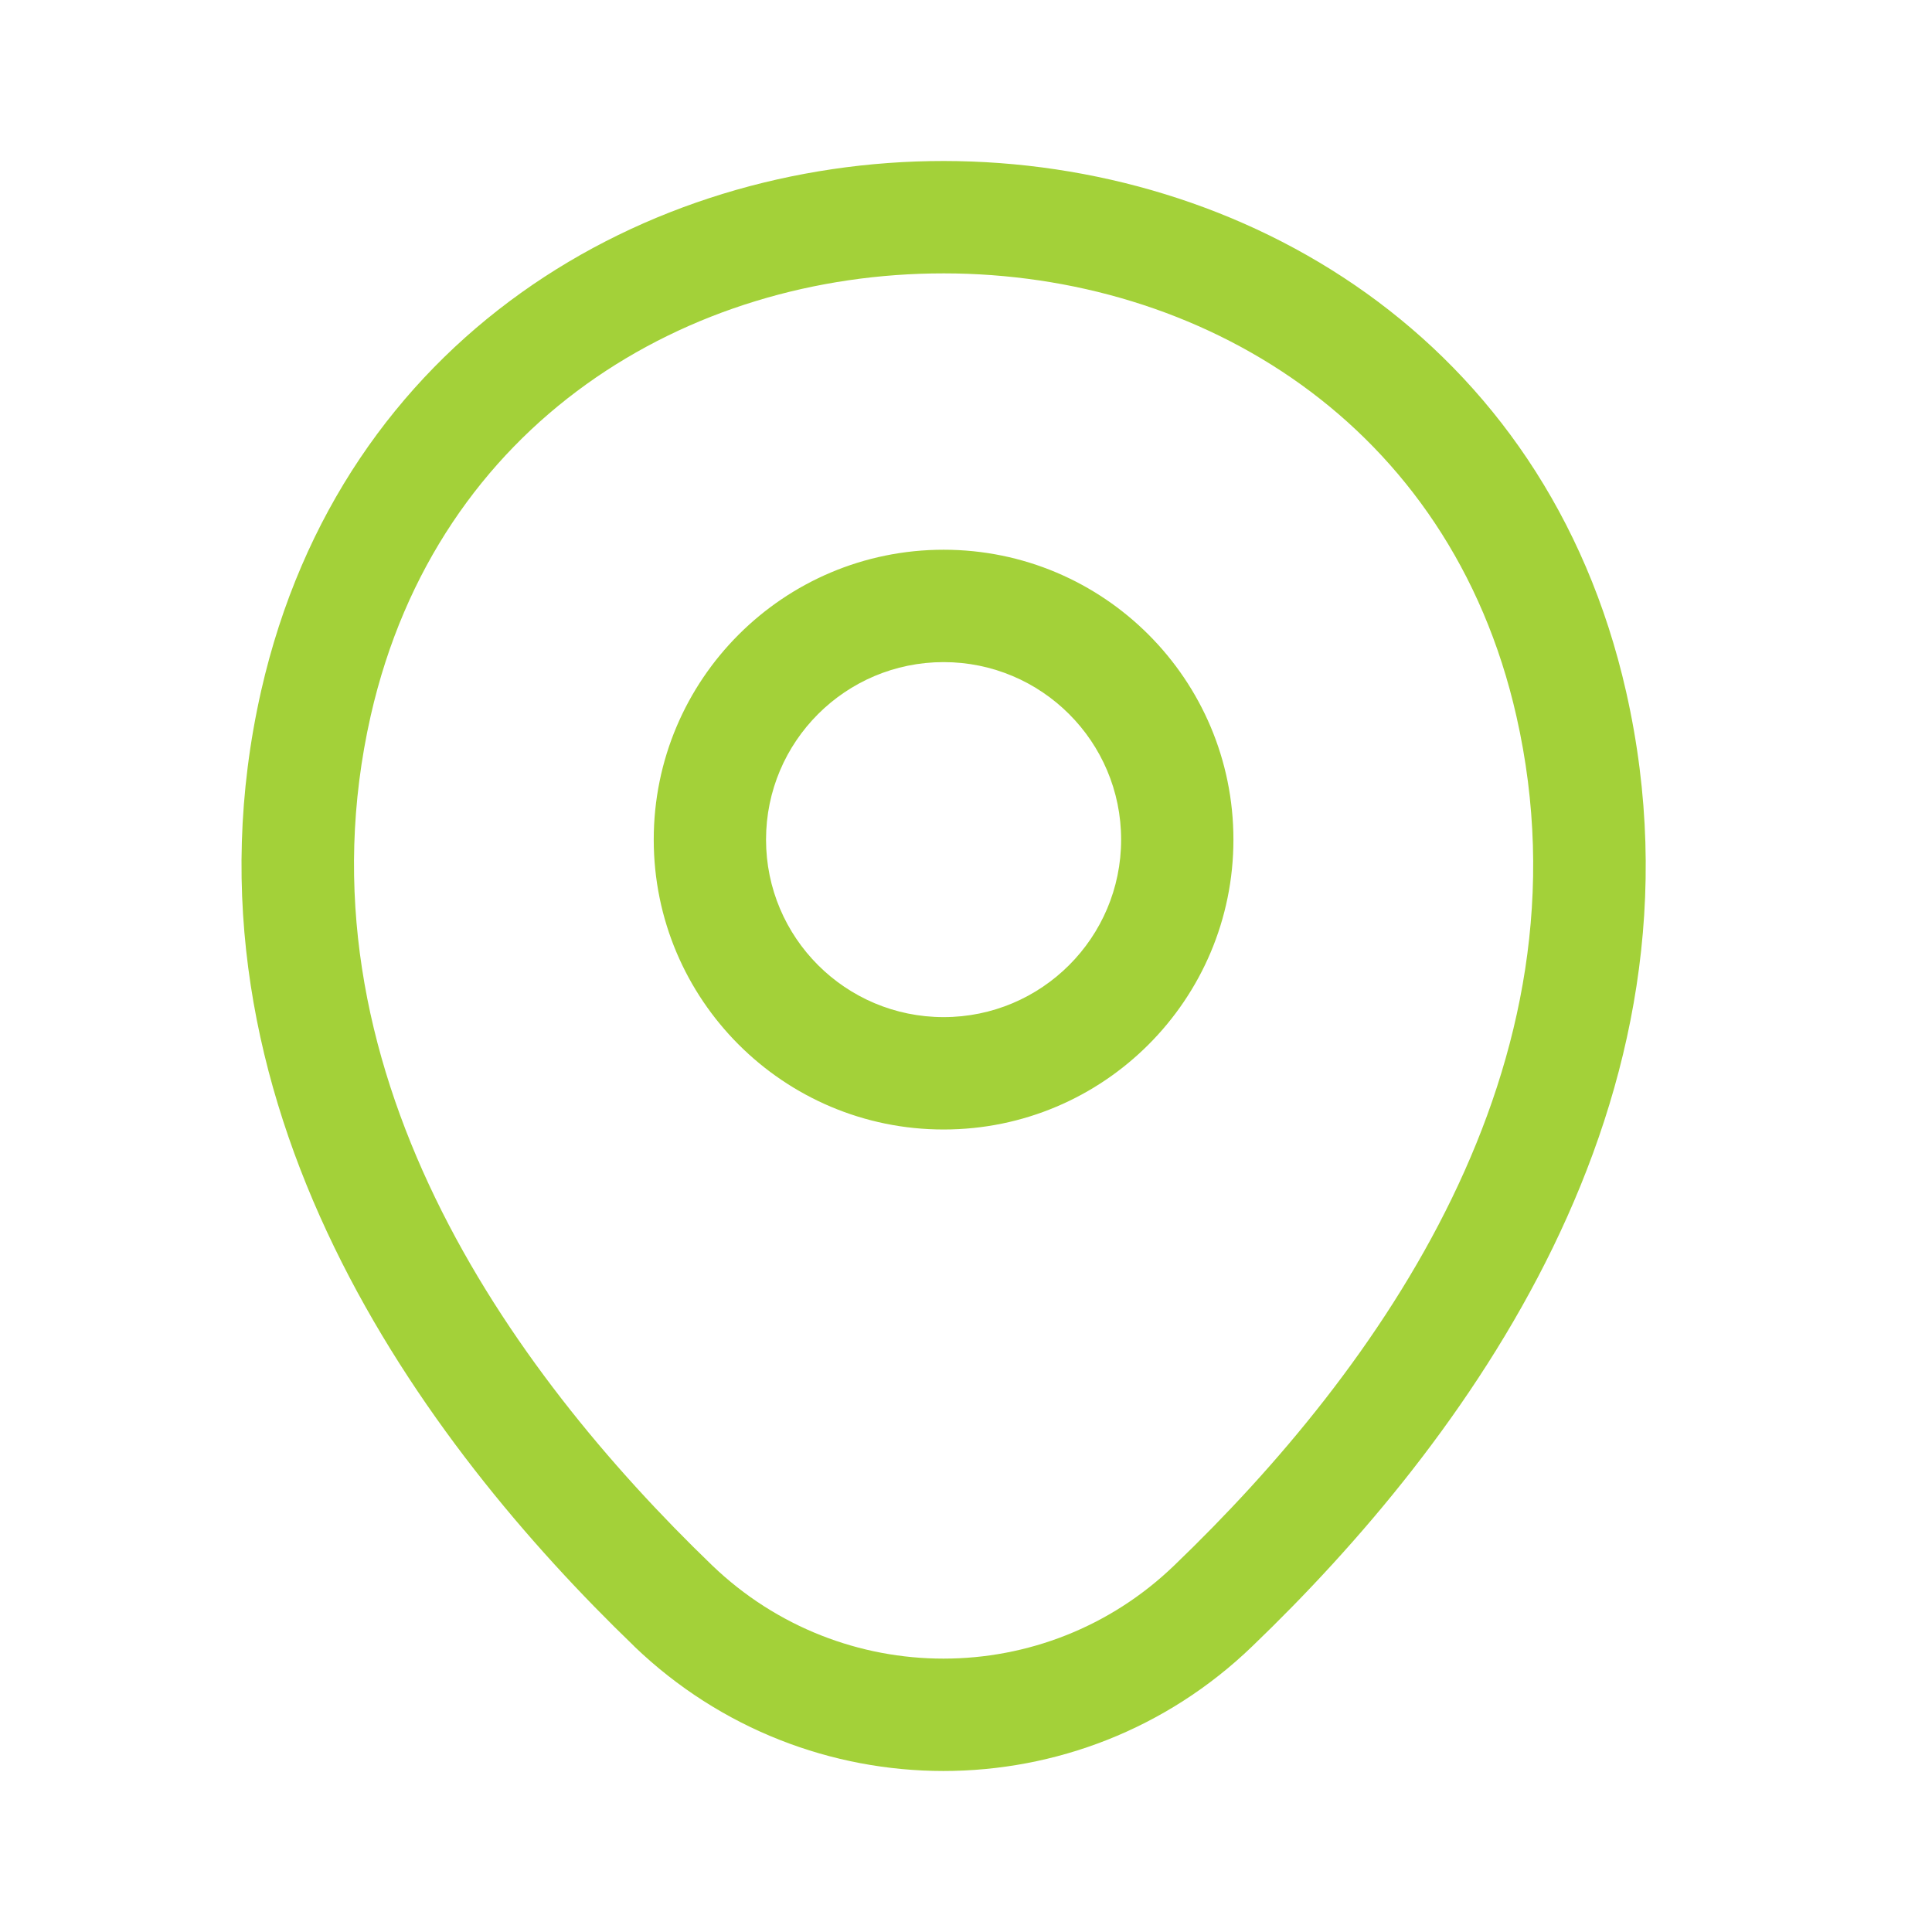
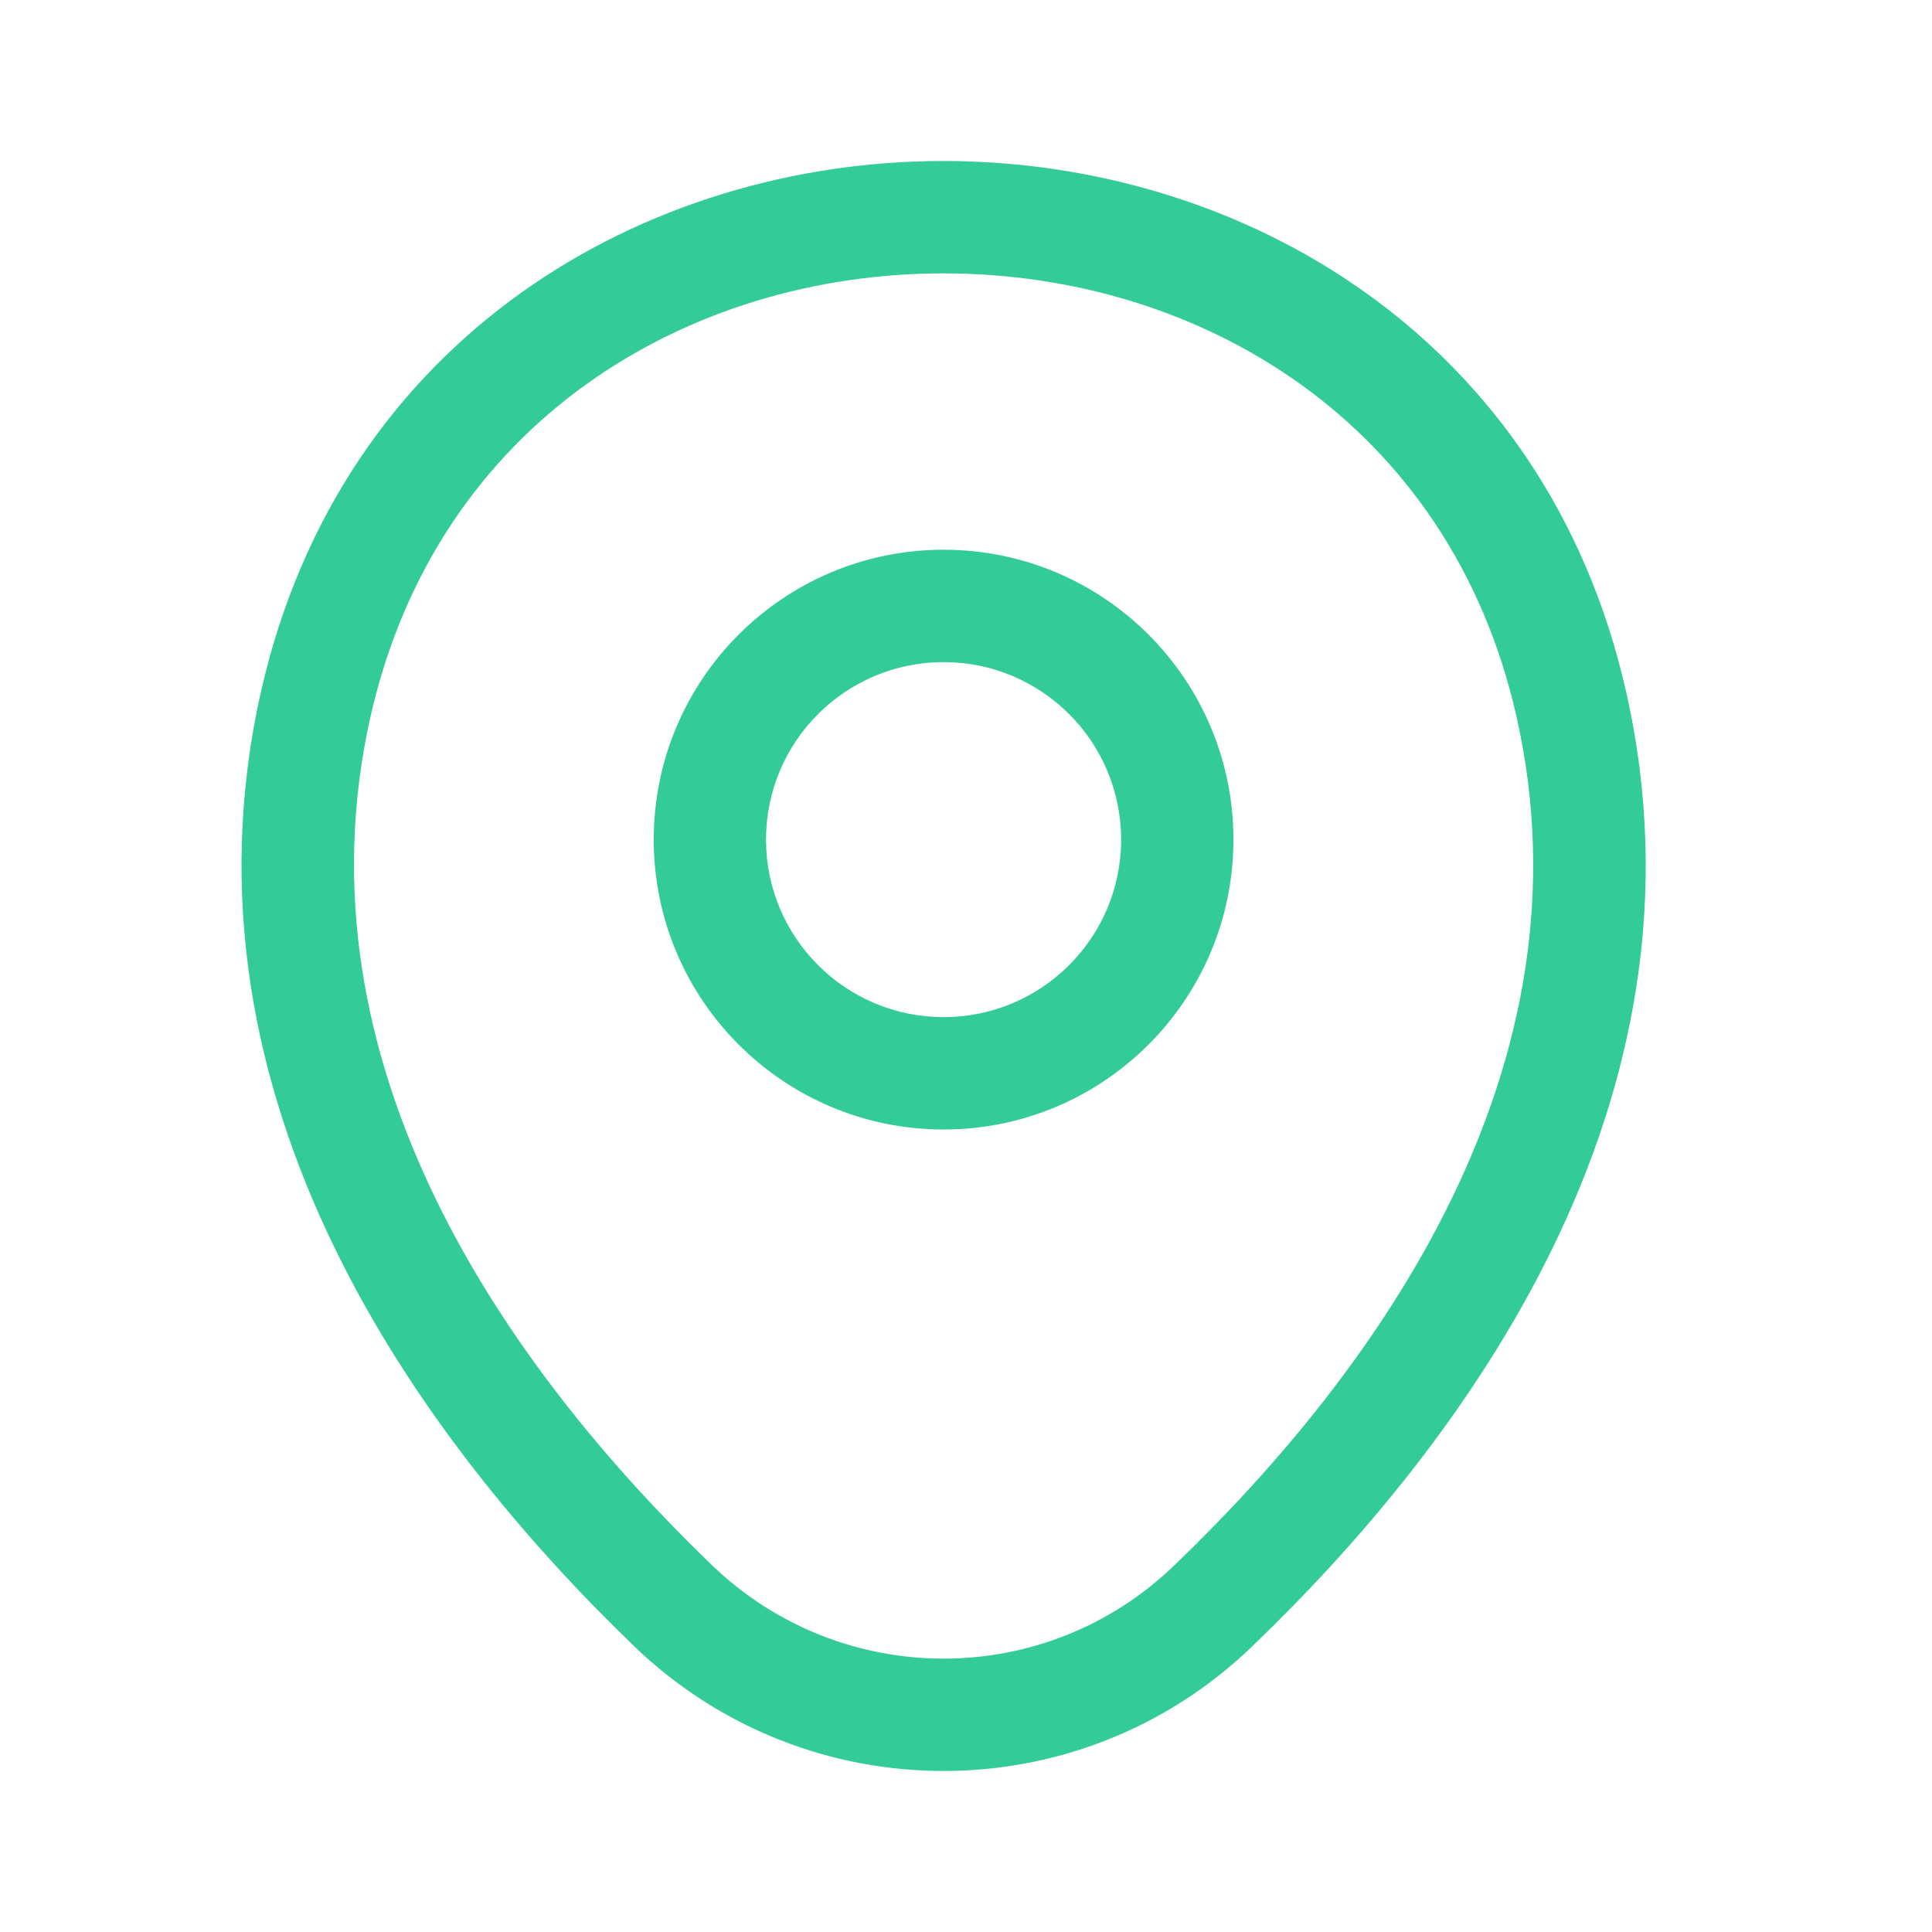
<svg xmlns="http://www.w3.org/2000/svg" width="24" height="24" viewBox="0 0 24 24" fill="none">
-   <path fill-rule="evenodd" clip-rule="evenodd" d="M4.605 8.891C5.436 5.238 8.546 3.394 11.725 3.396C14.904 3.398 18.012 5.247 18.838 8.9L18.838 8.9C19.822 13.245 17.13 17.004 14.588 19.445L14.587 19.446C12.988 20.989 10.457 20.991 8.847 19.446C6.314 17.005 3.622 13.236 4.605 8.891ZM11.726 2C15.429 2.003 19.203 4.187 20.2 8.592C21.356 13.699 18.168 17.942 15.556 20.451C13.414 22.517 10.028 22.515 7.879 20.452L7.879 20.451C5.275 17.942 2.088 13.69 3.244 8.582L3.244 8.582C4.246 4.177 8.022 1.998 11.726 2ZM9.516 10.43C9.516 9.212 10.504 8.225 11.722 8.225C12.939 8.225 13.927 9.212 13.927 10.43C13.927 11.648 12.939 12.635 11.722 12.635C10.504 12.635 9.516 11.648 9.516 10.43ZM11.722 6.829C9.733 6.829 8.121 8.441 8.121 10.43C8.121 12.418 9.733 14.031 11.722 14.031C13.71 14.031 15.322 12.418 15.322 10.43C15.322 8.441 13.71 6.829 11.722 6.829Z" fill="#A3D139" />
+   <path fill-rule="evenodd" clip-rule="evenodd" d="M4.605 8.891C5.436 5.238 8.546 3.394 11.725 3.396C14.904 3.398 18.012 5.247 18.838 8.9L18.838 8.9C19.822 13.245 17.13 17.004 14.588 19.445L14.587 19.446C12.988 20.989 10.457 20.991 8.847 19.446C6.314 17.005 3.622 13.236 4.605 8.891ZM11.726 2C15.429 2.003 19.203 4.187 20.2 8.592C21.356 13.699 18.168 17.942 15.556 20.451C13.414 22.517 10.028 22.515 7.879 20.452L7.879 20.451C5.275 17.942 2.088 13.69 3.244 8.582L3.244 8.582C4.246 4.177 8.022 1.998 11.726 2ZM9.516 10.43C9.516 9.212 10.504 8.225 11.722 8.225C12.939 8.225 13.927 9.212 13.927 10.43C13.927 11.648 12.939 12.635 11.722 12.635C10.504 12.635 9.516 11.648 9.516 10.43ZM11.722 6.829C9.733 6.829 8.121 8.441 8.121 10.43C8.121 12.418 9.733 14.031 11.722 14.031C13.71 14.031 15.322 12.418 15.322 10.43C15.322 8.441 13.71 6.829 11.722 6.829Z" fill="#33CC99" />
</svg>
